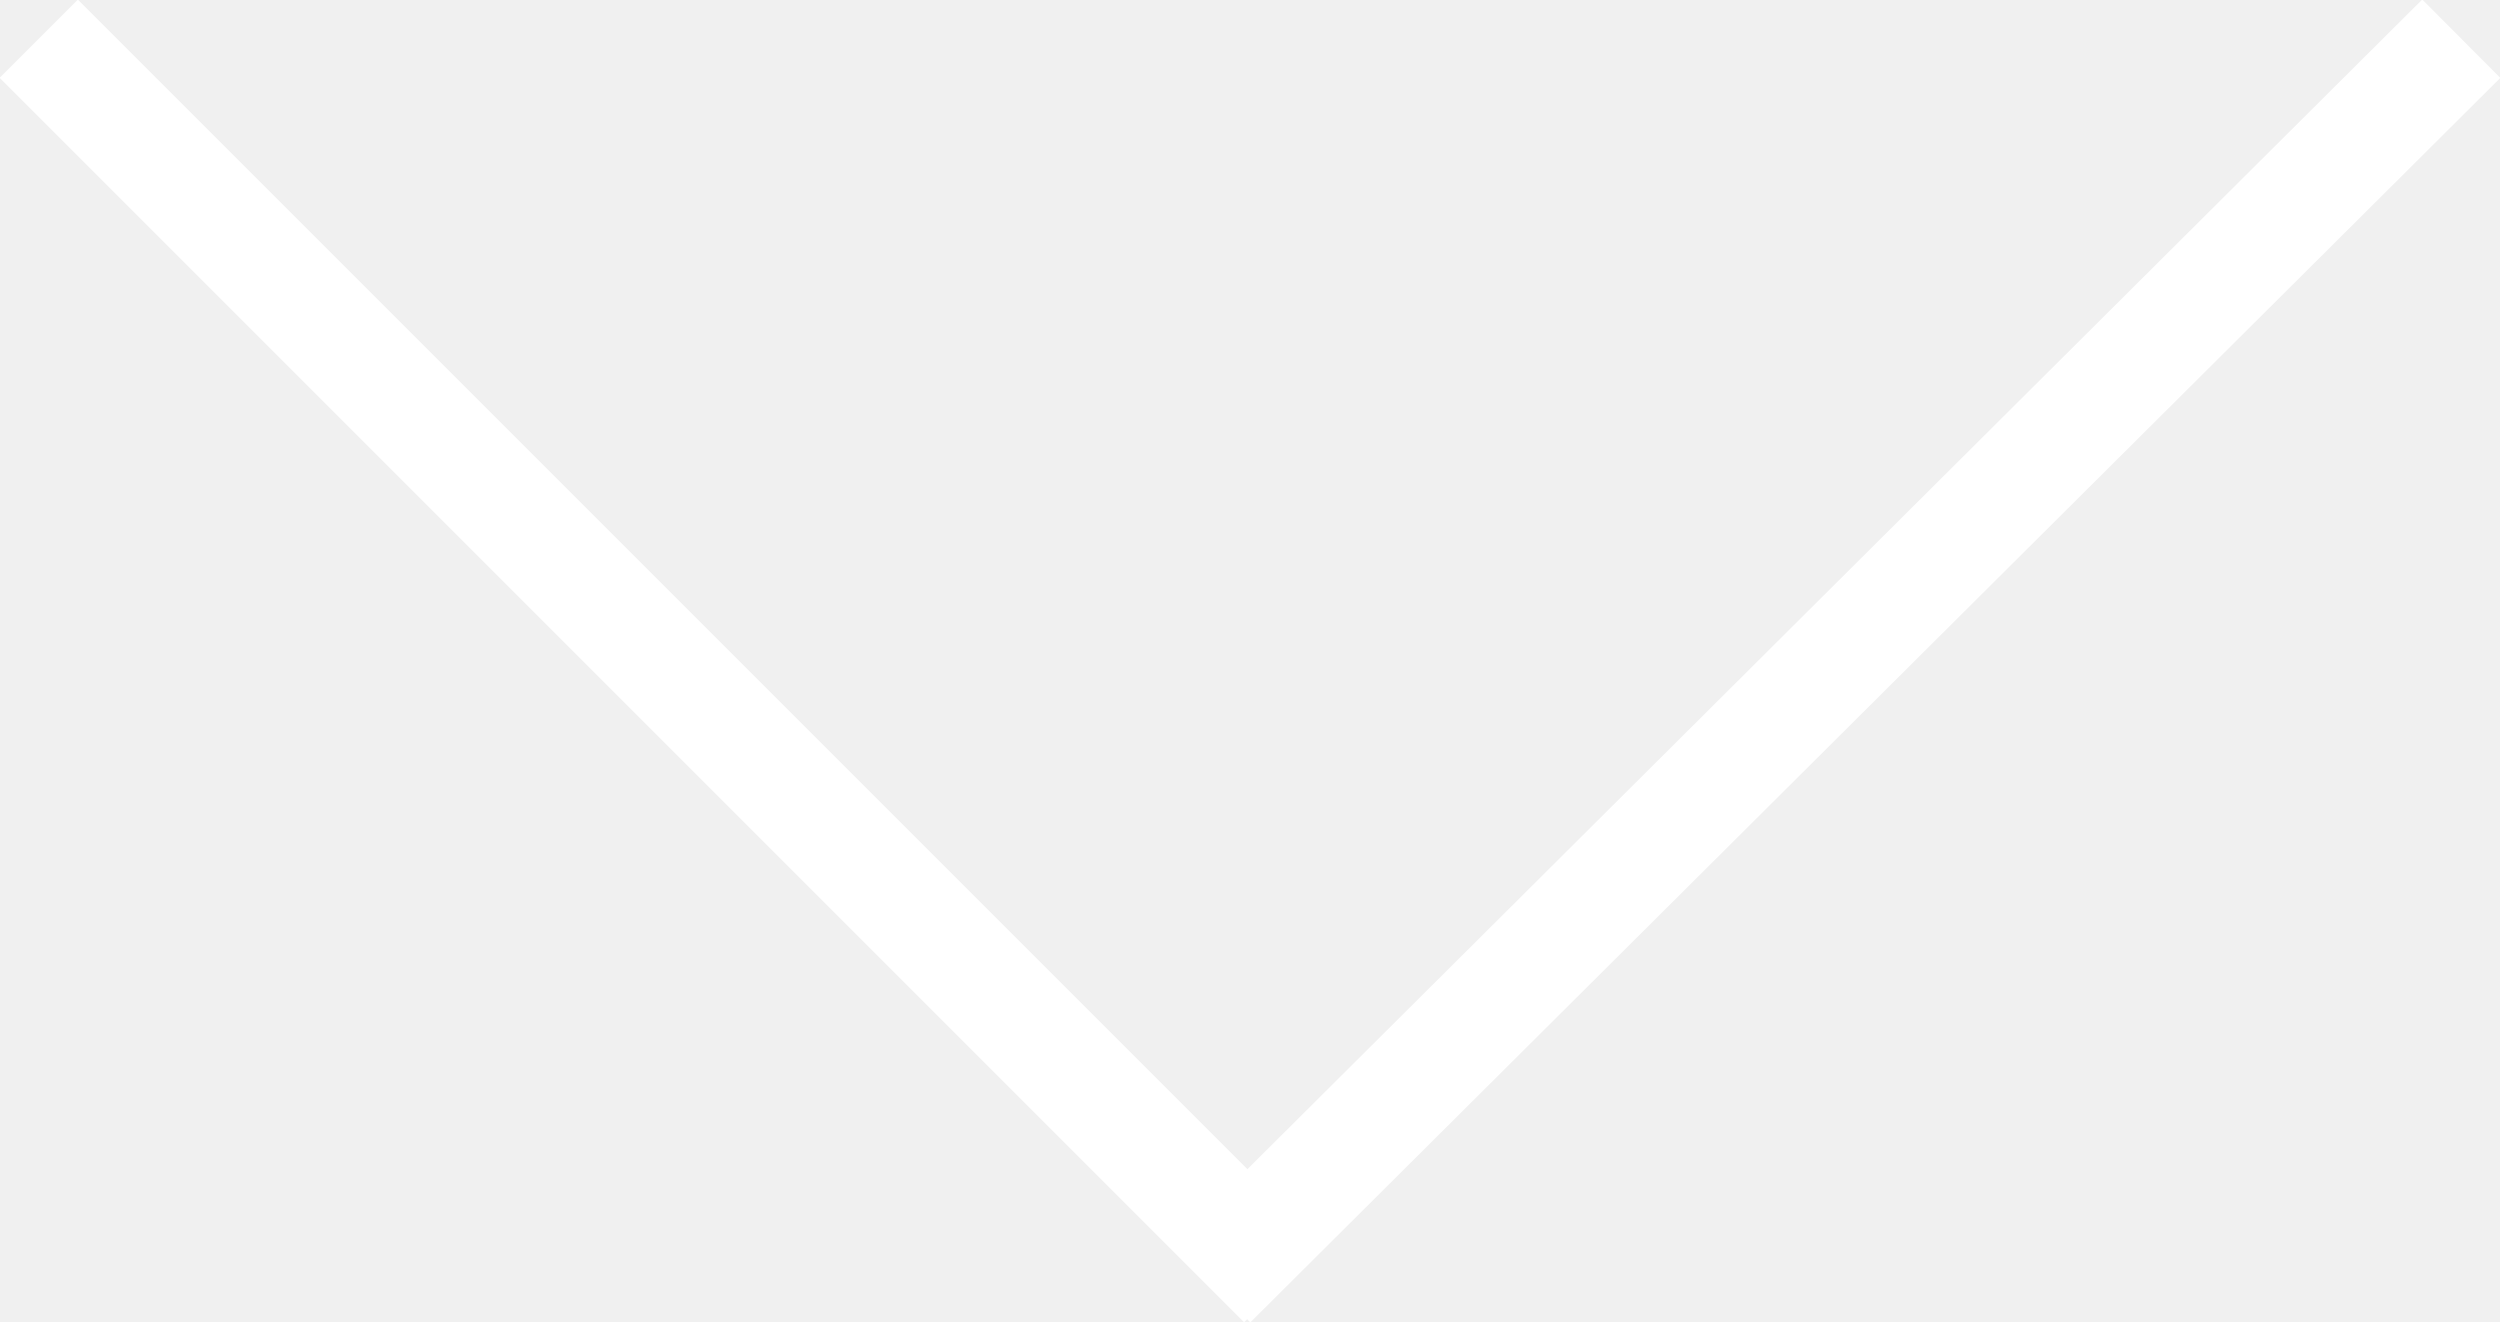
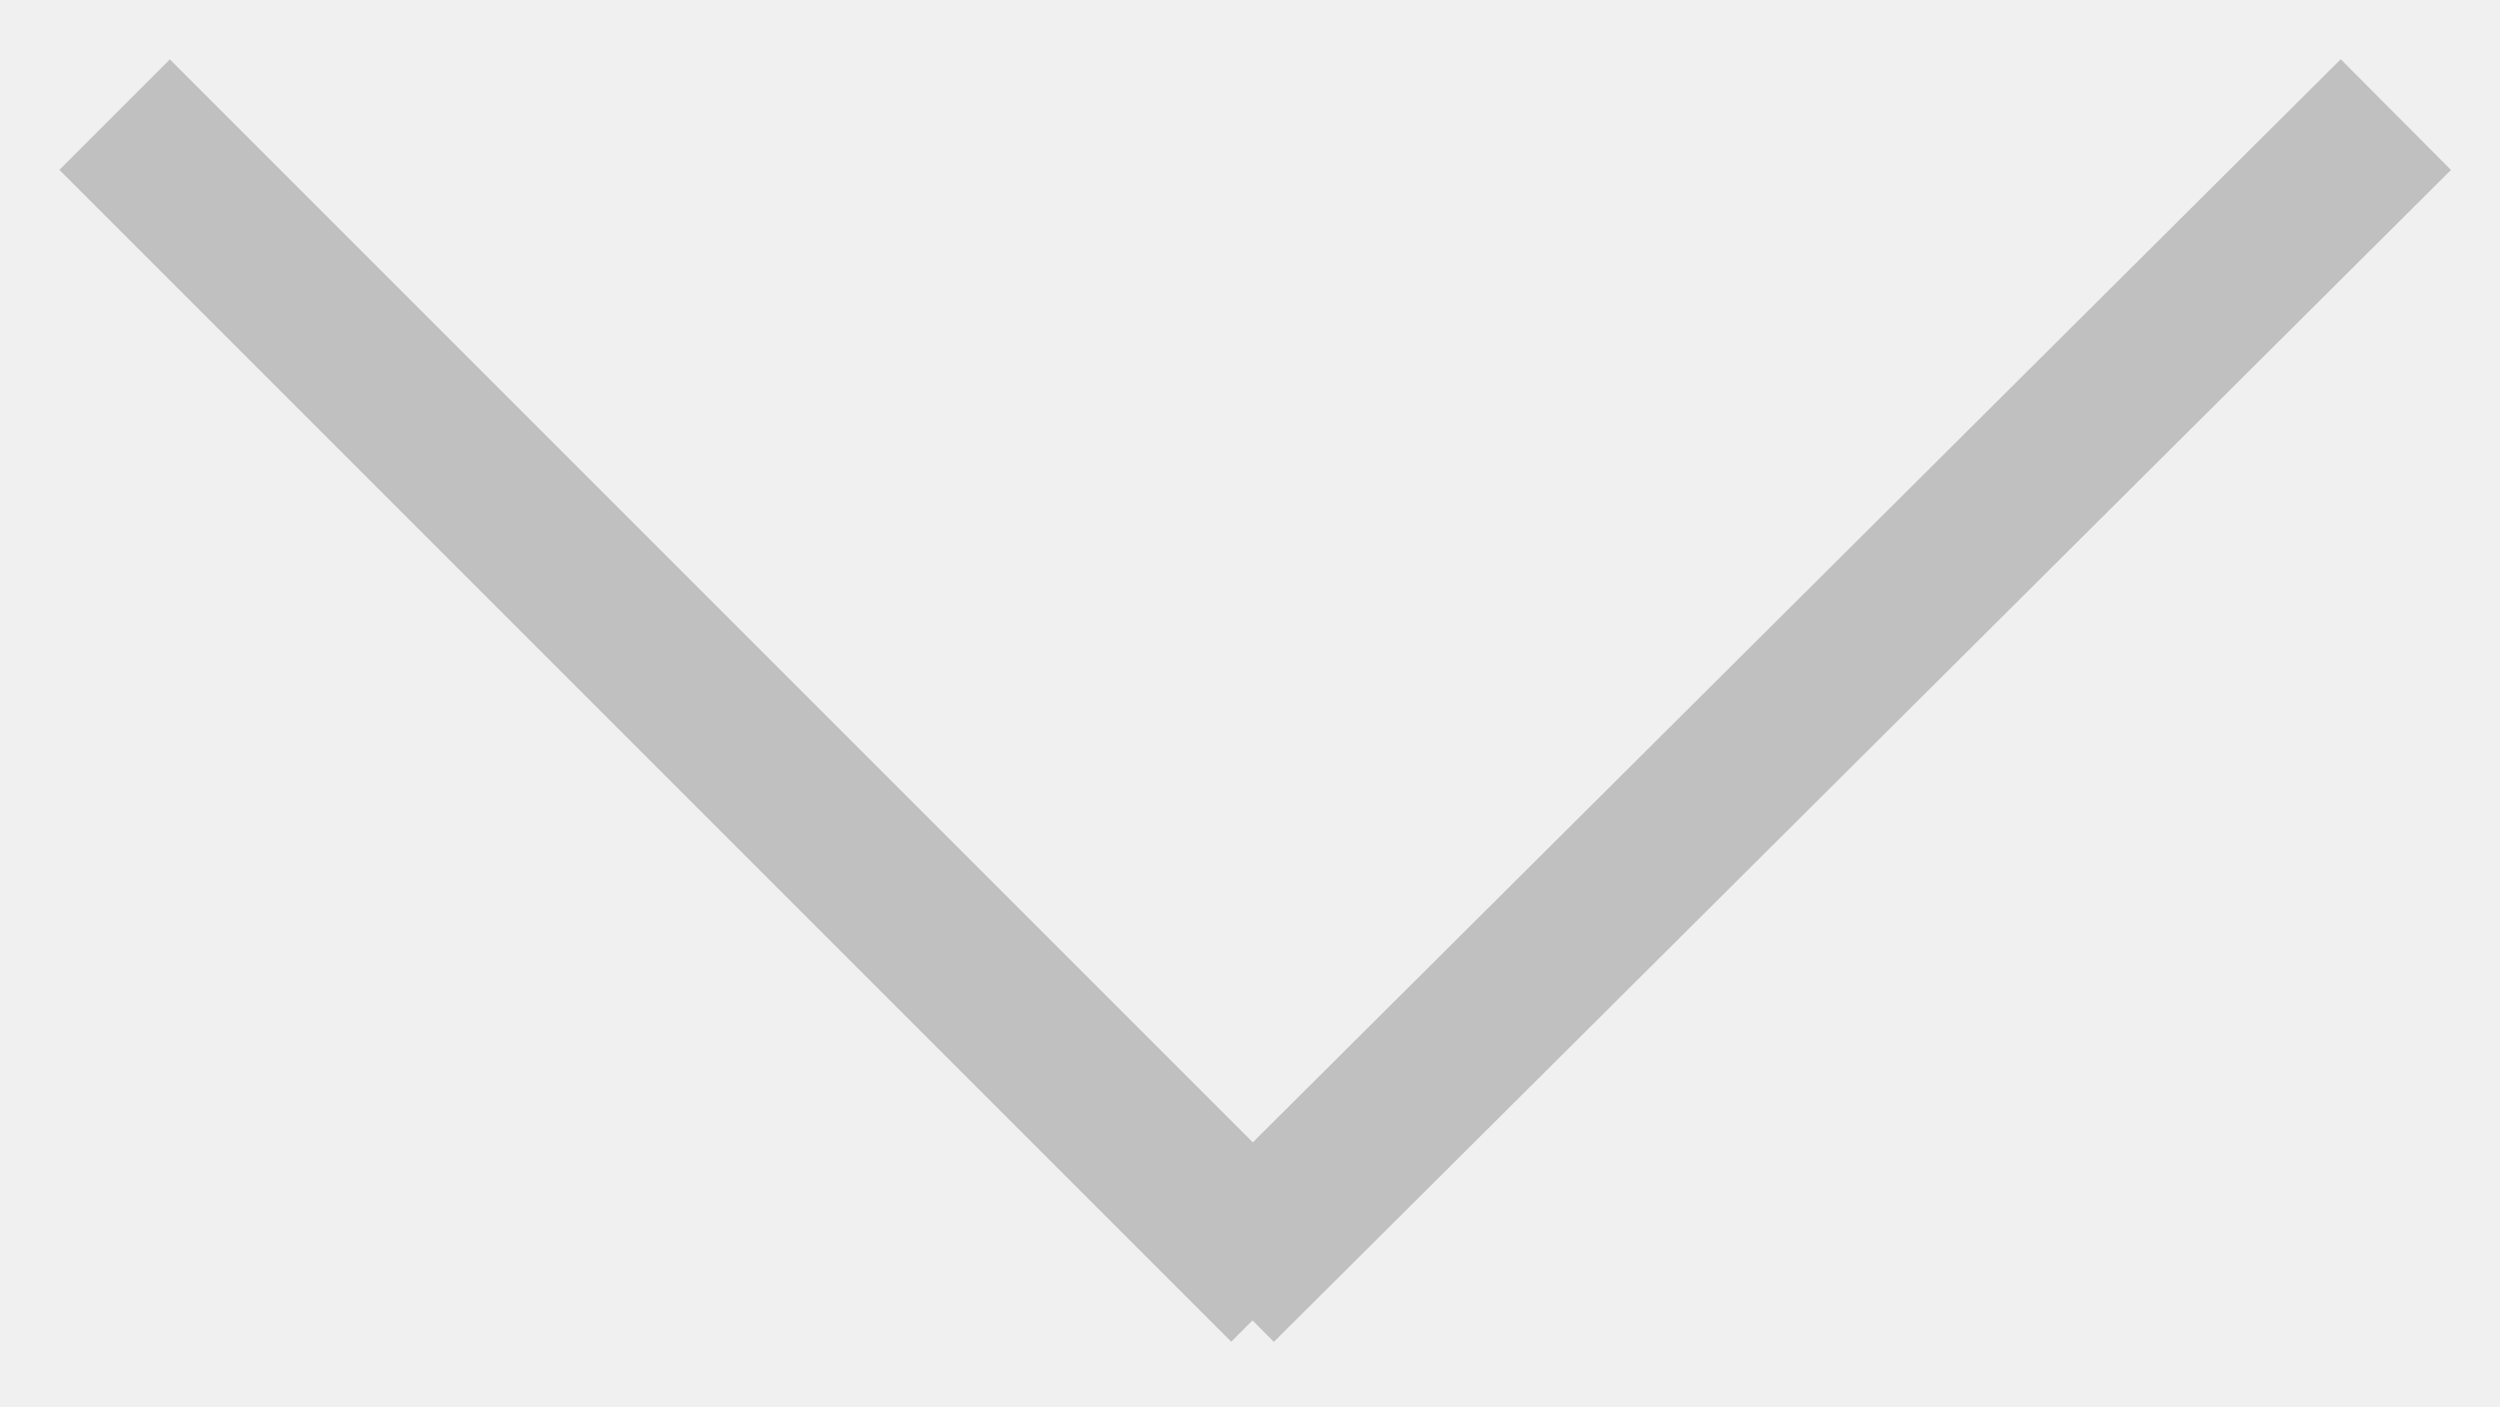
- <svg xmlns="http://www.w3.org/2000/svg" version="1.1" x="0px" y="0px" viewBox="0 0 45.2 23.9" enable-background="new 0 0 45.2 23.9" xml:space="preserve">
-   <g id="Layer_1">
-     <g>
-       <line fill="none" stroke="#FFFFFF" stroke-width="2" stroke-miterlimit="10" x1="0.7" y1="0.7" x2="23.2" y2="23.2" />
-       <line fill="none" stroke="#FFFFFF" stroke-width="2" stroke-miterlimit="10" x1="44.5" y1="0.7" x2="21.9" y2="23.2" />
+ <svg xmlns="http://www.w3.org/2000/svg" width="32px" height="18px" viewBox="0 0 32 18" version="1.1">
+   <defs />
+   <g id="Page-1" stroke="none" stroke-width="1" fill="none" fill-rule="evenodd">
+     <g id="Desktop-Copy-2" transform="translate(-500, -504)" stroke-width="2" stroke="#C0C0C0">
+       <g id="arrow" transform="translate(501, 505)">
+         <g id="Layer_1">
+           <g id="Group">
+             <path d="M0.467,0.467 L15.467,15.467" id="Shape" />
+             <path d="M29.667,0.467 L14.6,15.467" id="Shape" />
+           </g>
+         </g>
+       </g>
    </g>
  </g>
-   <g id="Layer_2" display="none">
- </g>
</svg>
